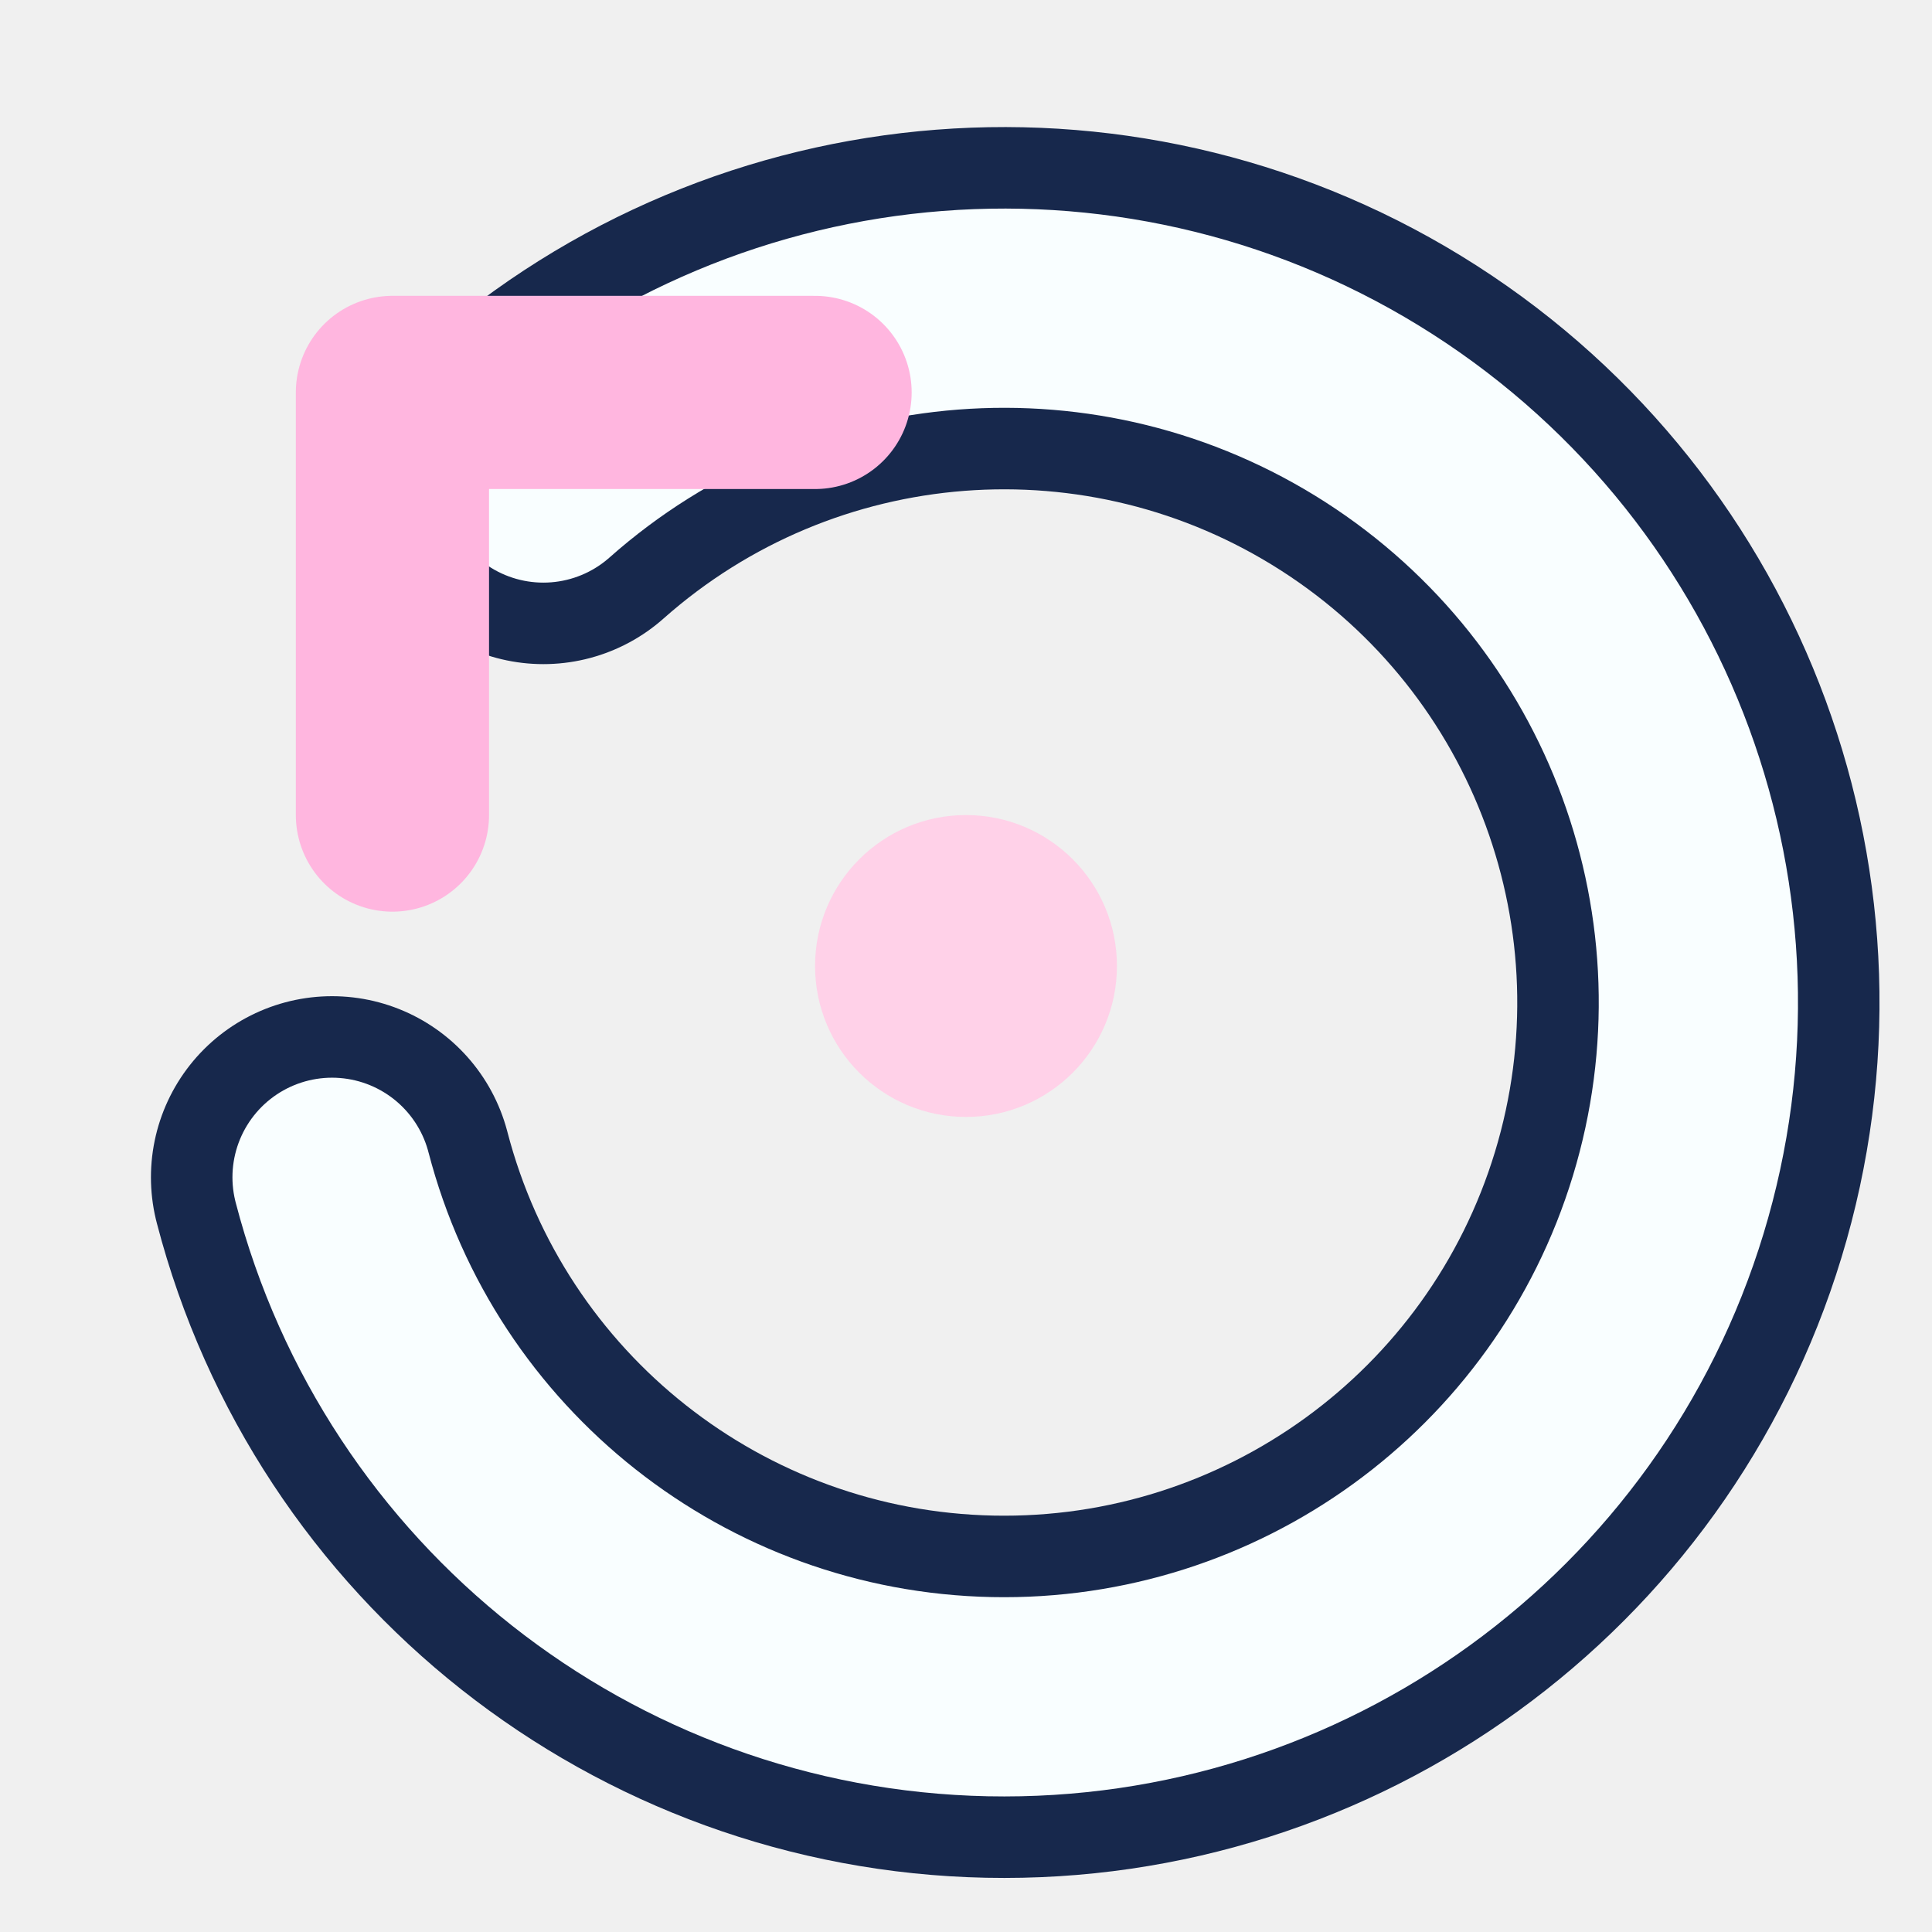
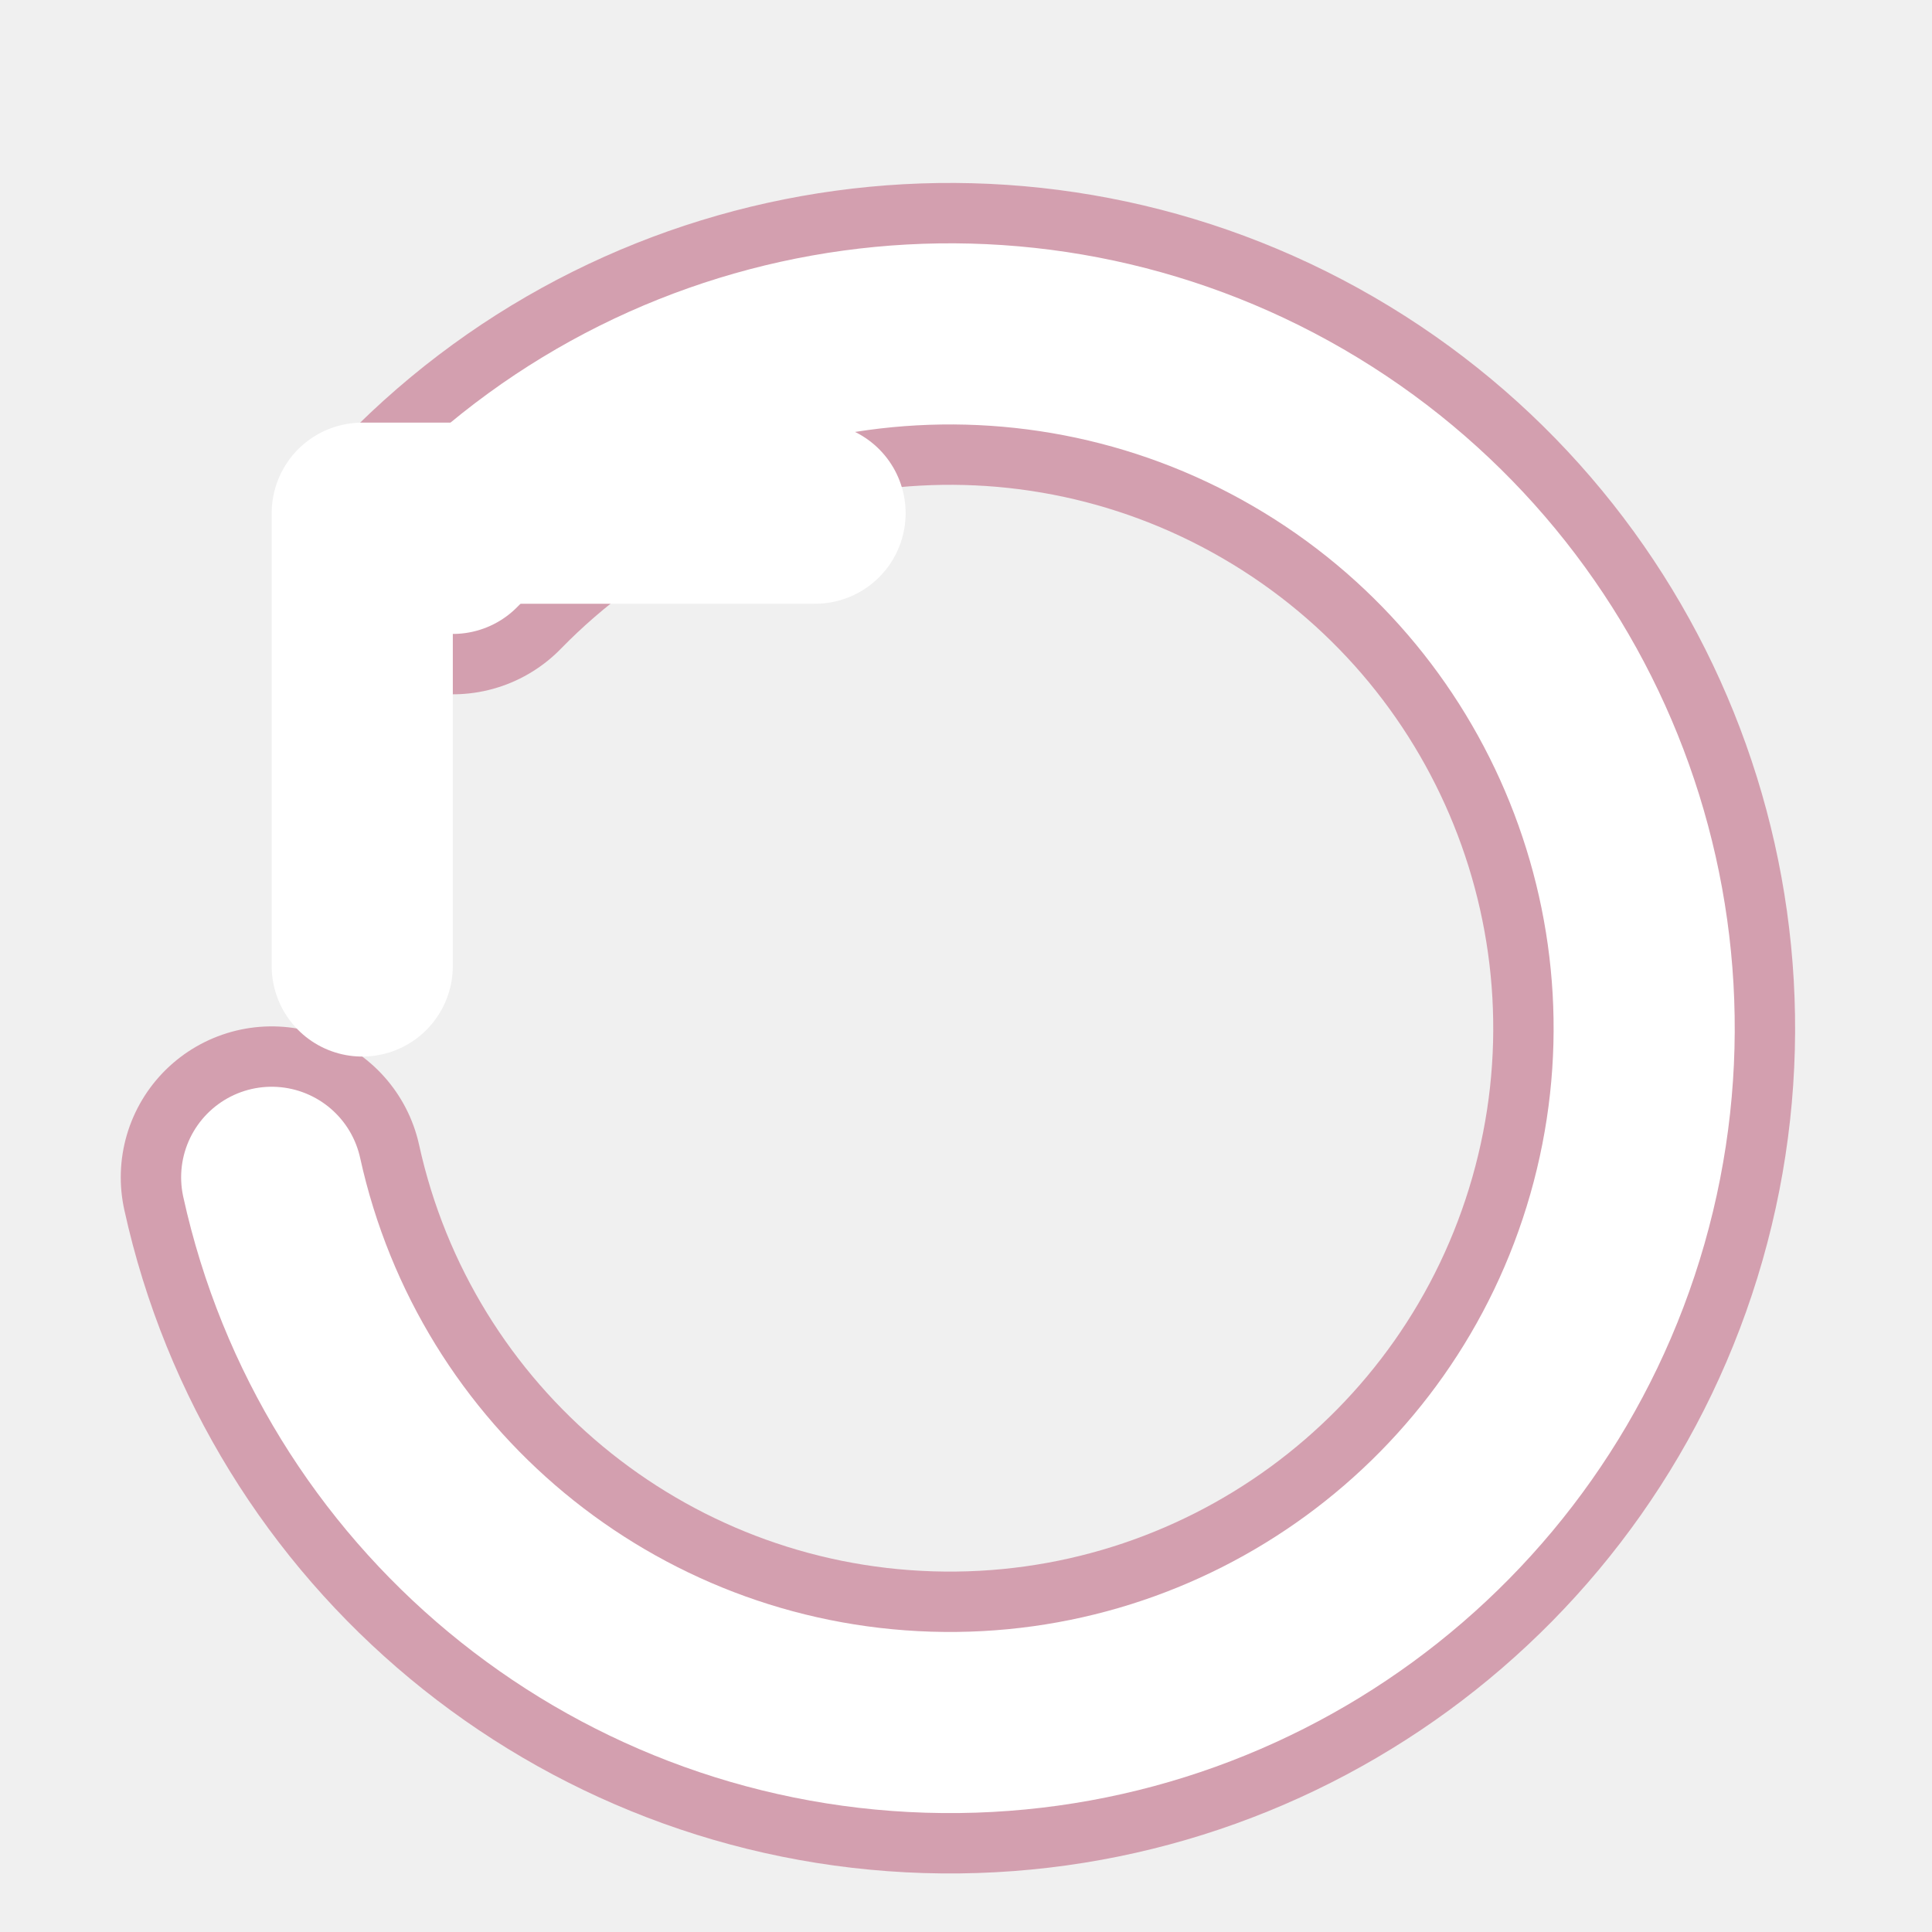
<svg xmlns="http://www.w3.org/2000/svg" width="256" height="256" viewBox="0 0 64 64">
-   <defs>
-     <linearGradient id="gold" x1="0" y1="0" x2="1" y2="1">
-       <stop stop-color="#FFF2A9" />
-       <stop offset=".45" stop-color="#FEC35B" />
-       <stop offset="1" stop-color="#B96D2D" />
-     </linearGradient>
-     <linearGradient id="bombGradient" x1=".1" y1=".1" x2=".8" y2=".9">
-       <stop stop-color="#FFCC78" />
-       <stop offset=".45" stop-color="#DC8349" />
-       <stop offset="1" stop-color="#6A4057" />
-     </linearGradient>
-     <linearGradient id="heartGradient" x1=".1" y1=".1" x2=".8" y2=".9">
-       <stop stop-color="#FFC3DA" />
-       <stop offset=".4" stop-color="#FF7DA9" />
-       <stop offset="1" stop-color="#D83A7E" />
-     </linearGradient>
-   </defs>
-   <g transform="translate(64 0) scale(-1 1)">
-     <path d="M46 16A23 23 0 1 0 53 39" fill="none" stroke="#17284C" stroke-width="12" stroke-linecap="round" />
-     <path d="M46 16A23 23 0 1 0 53 39" fill="none" stroke="#F9FEFF" stroke-width="6.6" stroke-linecap="round" />
-     <path d="M37 13h14v14" fill="none" stroke="#FFB6DF" stroke-width="6.4" stroke-linecap="round" stroke-linejoin="round" />
-     <circle cx="32" cy="32" r="5" fill="#FFD1E8" />
-   </g>
+   <path d="M15 18A23 23 0 1 1 9 39" fill="none" stroke="#AE365B" opacity=".43" stroke-width="10" stroke-linecap="round" />
+   <path d="M15 18A23 23 0 1 1 9 39" fill="none" stroke="#FFFFFF" stroke-width="6" stroke-linecap="round" />
+   <path d="M27 17H12V32" fill="none" stroke="#FFFFFF" stroke-width="6" stroke-linecap="round" stroke-linejoin="round" />
</svg>
